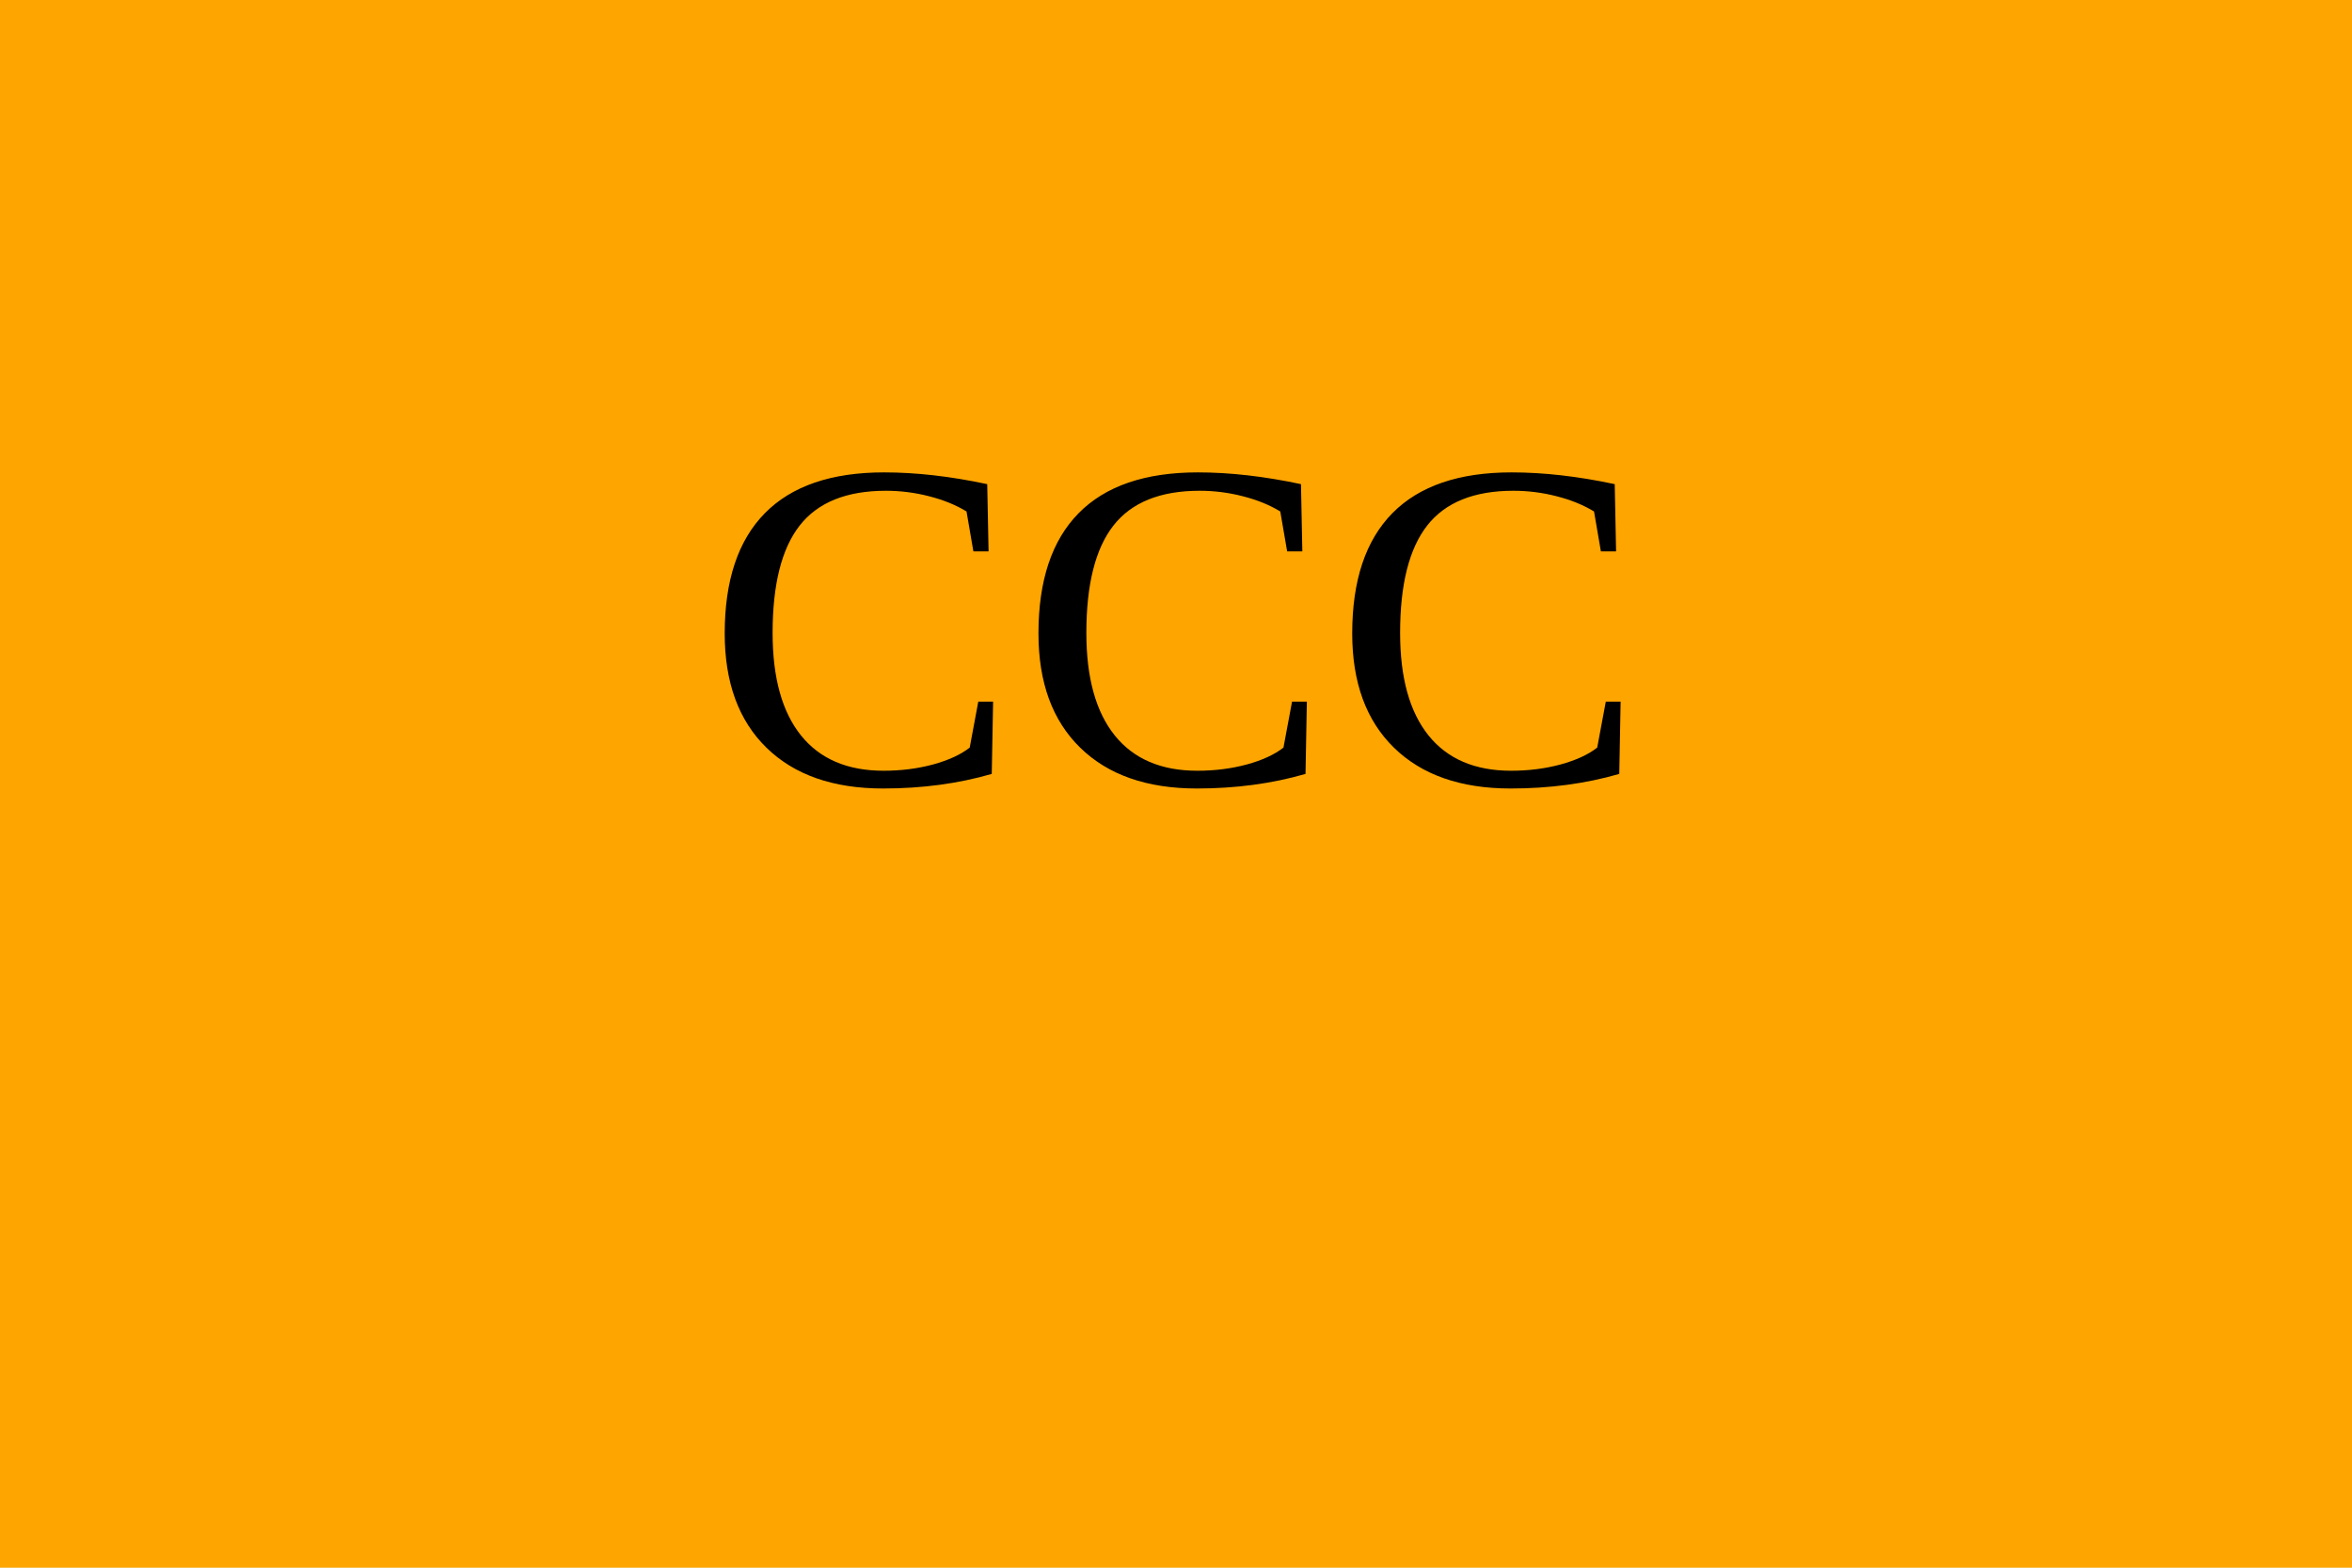
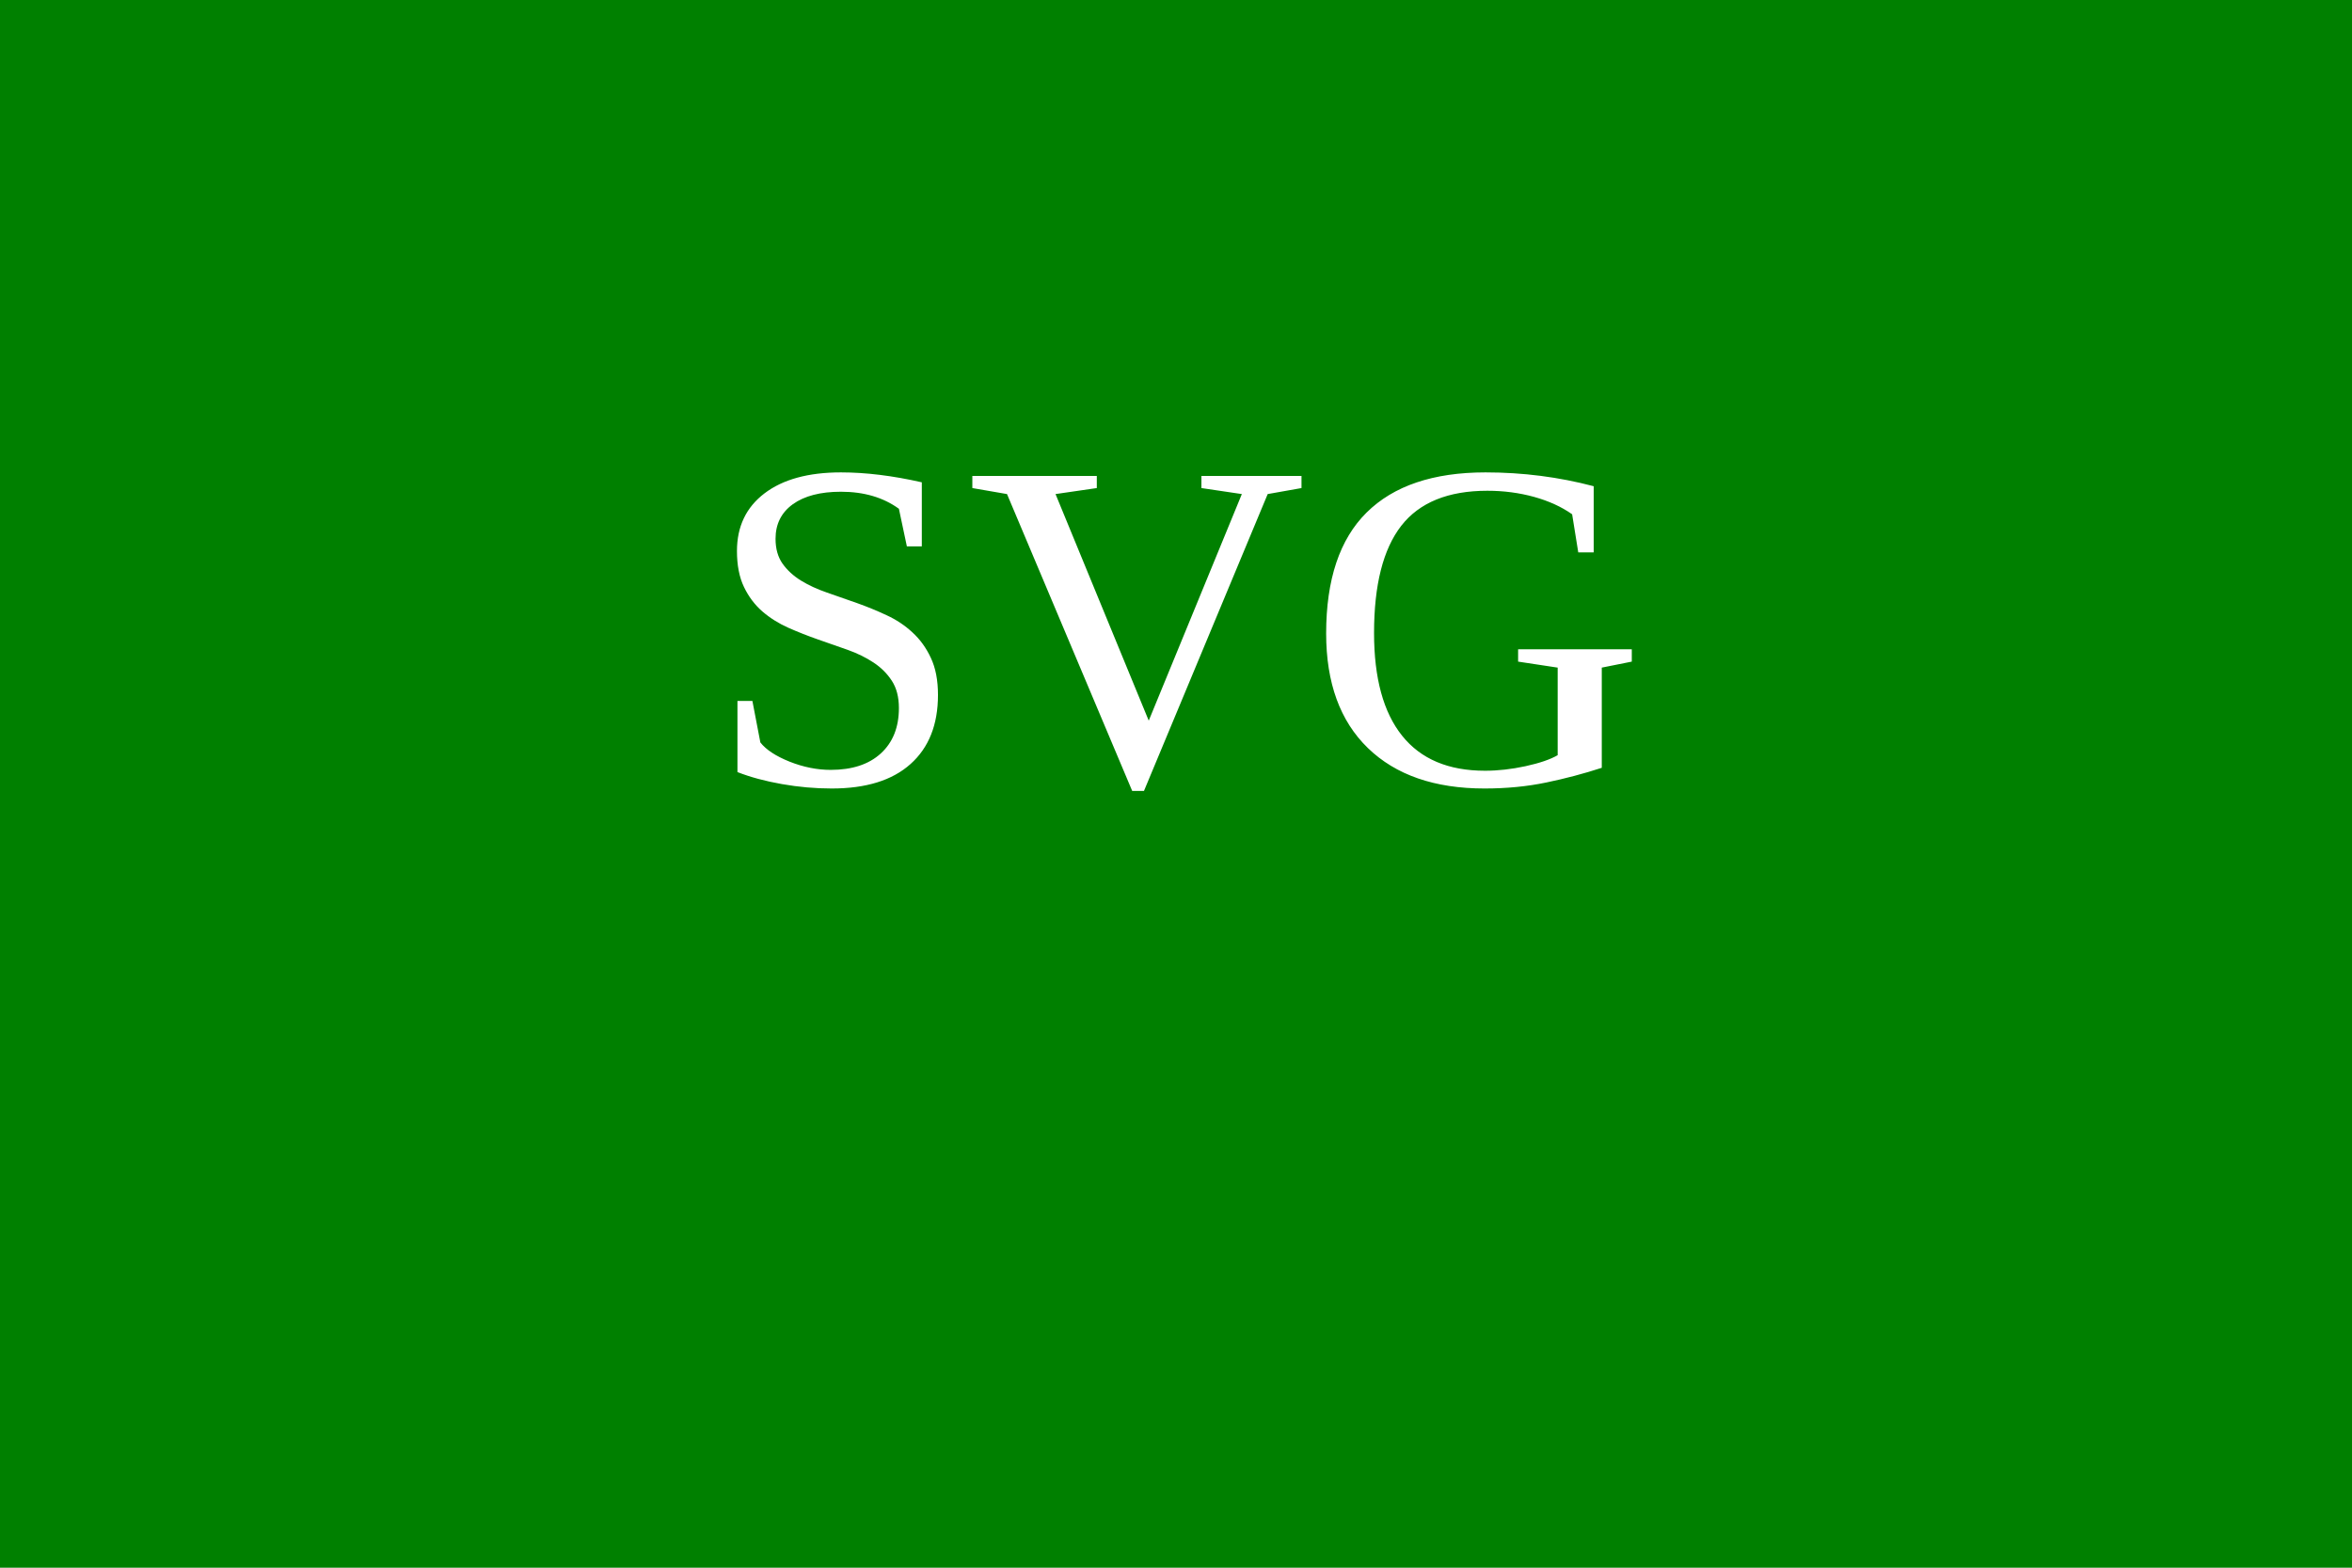
<svg xmlns="http://www.w3.org/2000/svg" width="300" height="200">
-   <rect width="100%" height="100%" fill="Orange" />
-   <text x="50%" y="50%" fill="Black" text-anchor="middle" font-size="60">CCC</text>
+   <rect width="100%" height="100%" fill="green" />
+   <text x="50%" y="50%" fill="white" text-anchor="middle" font-size="60">SVG</text>
</svg>
